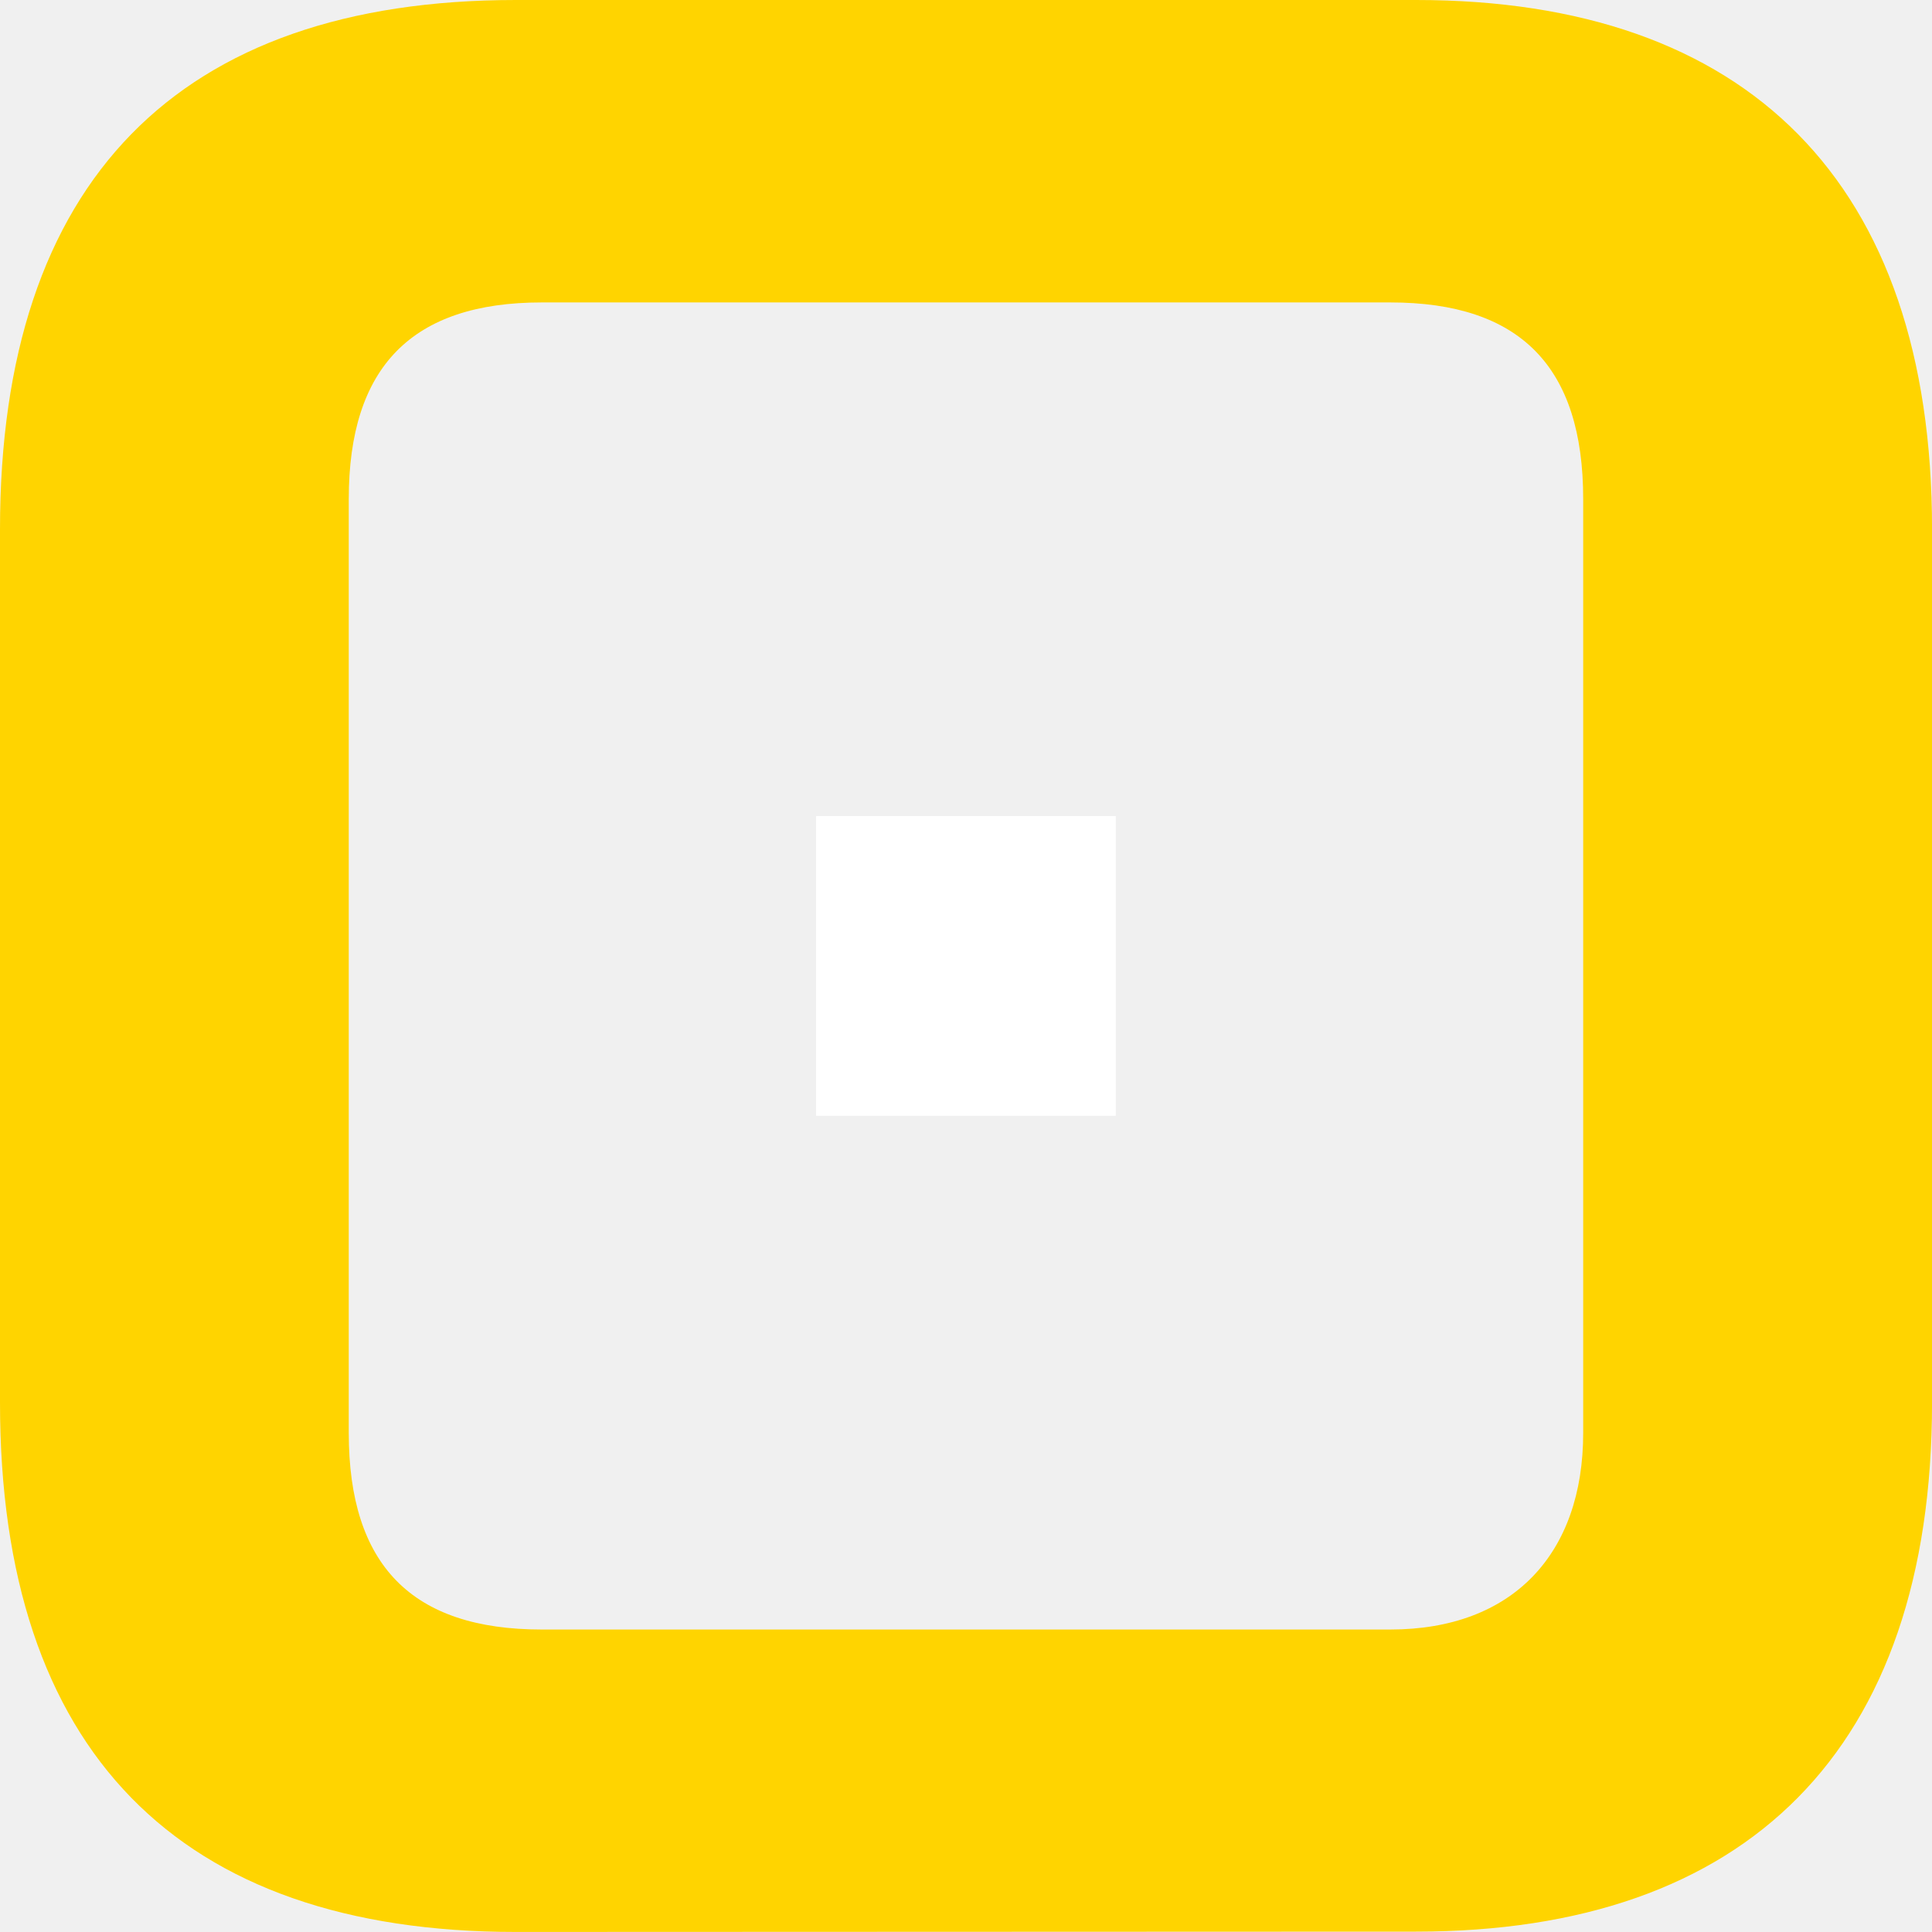
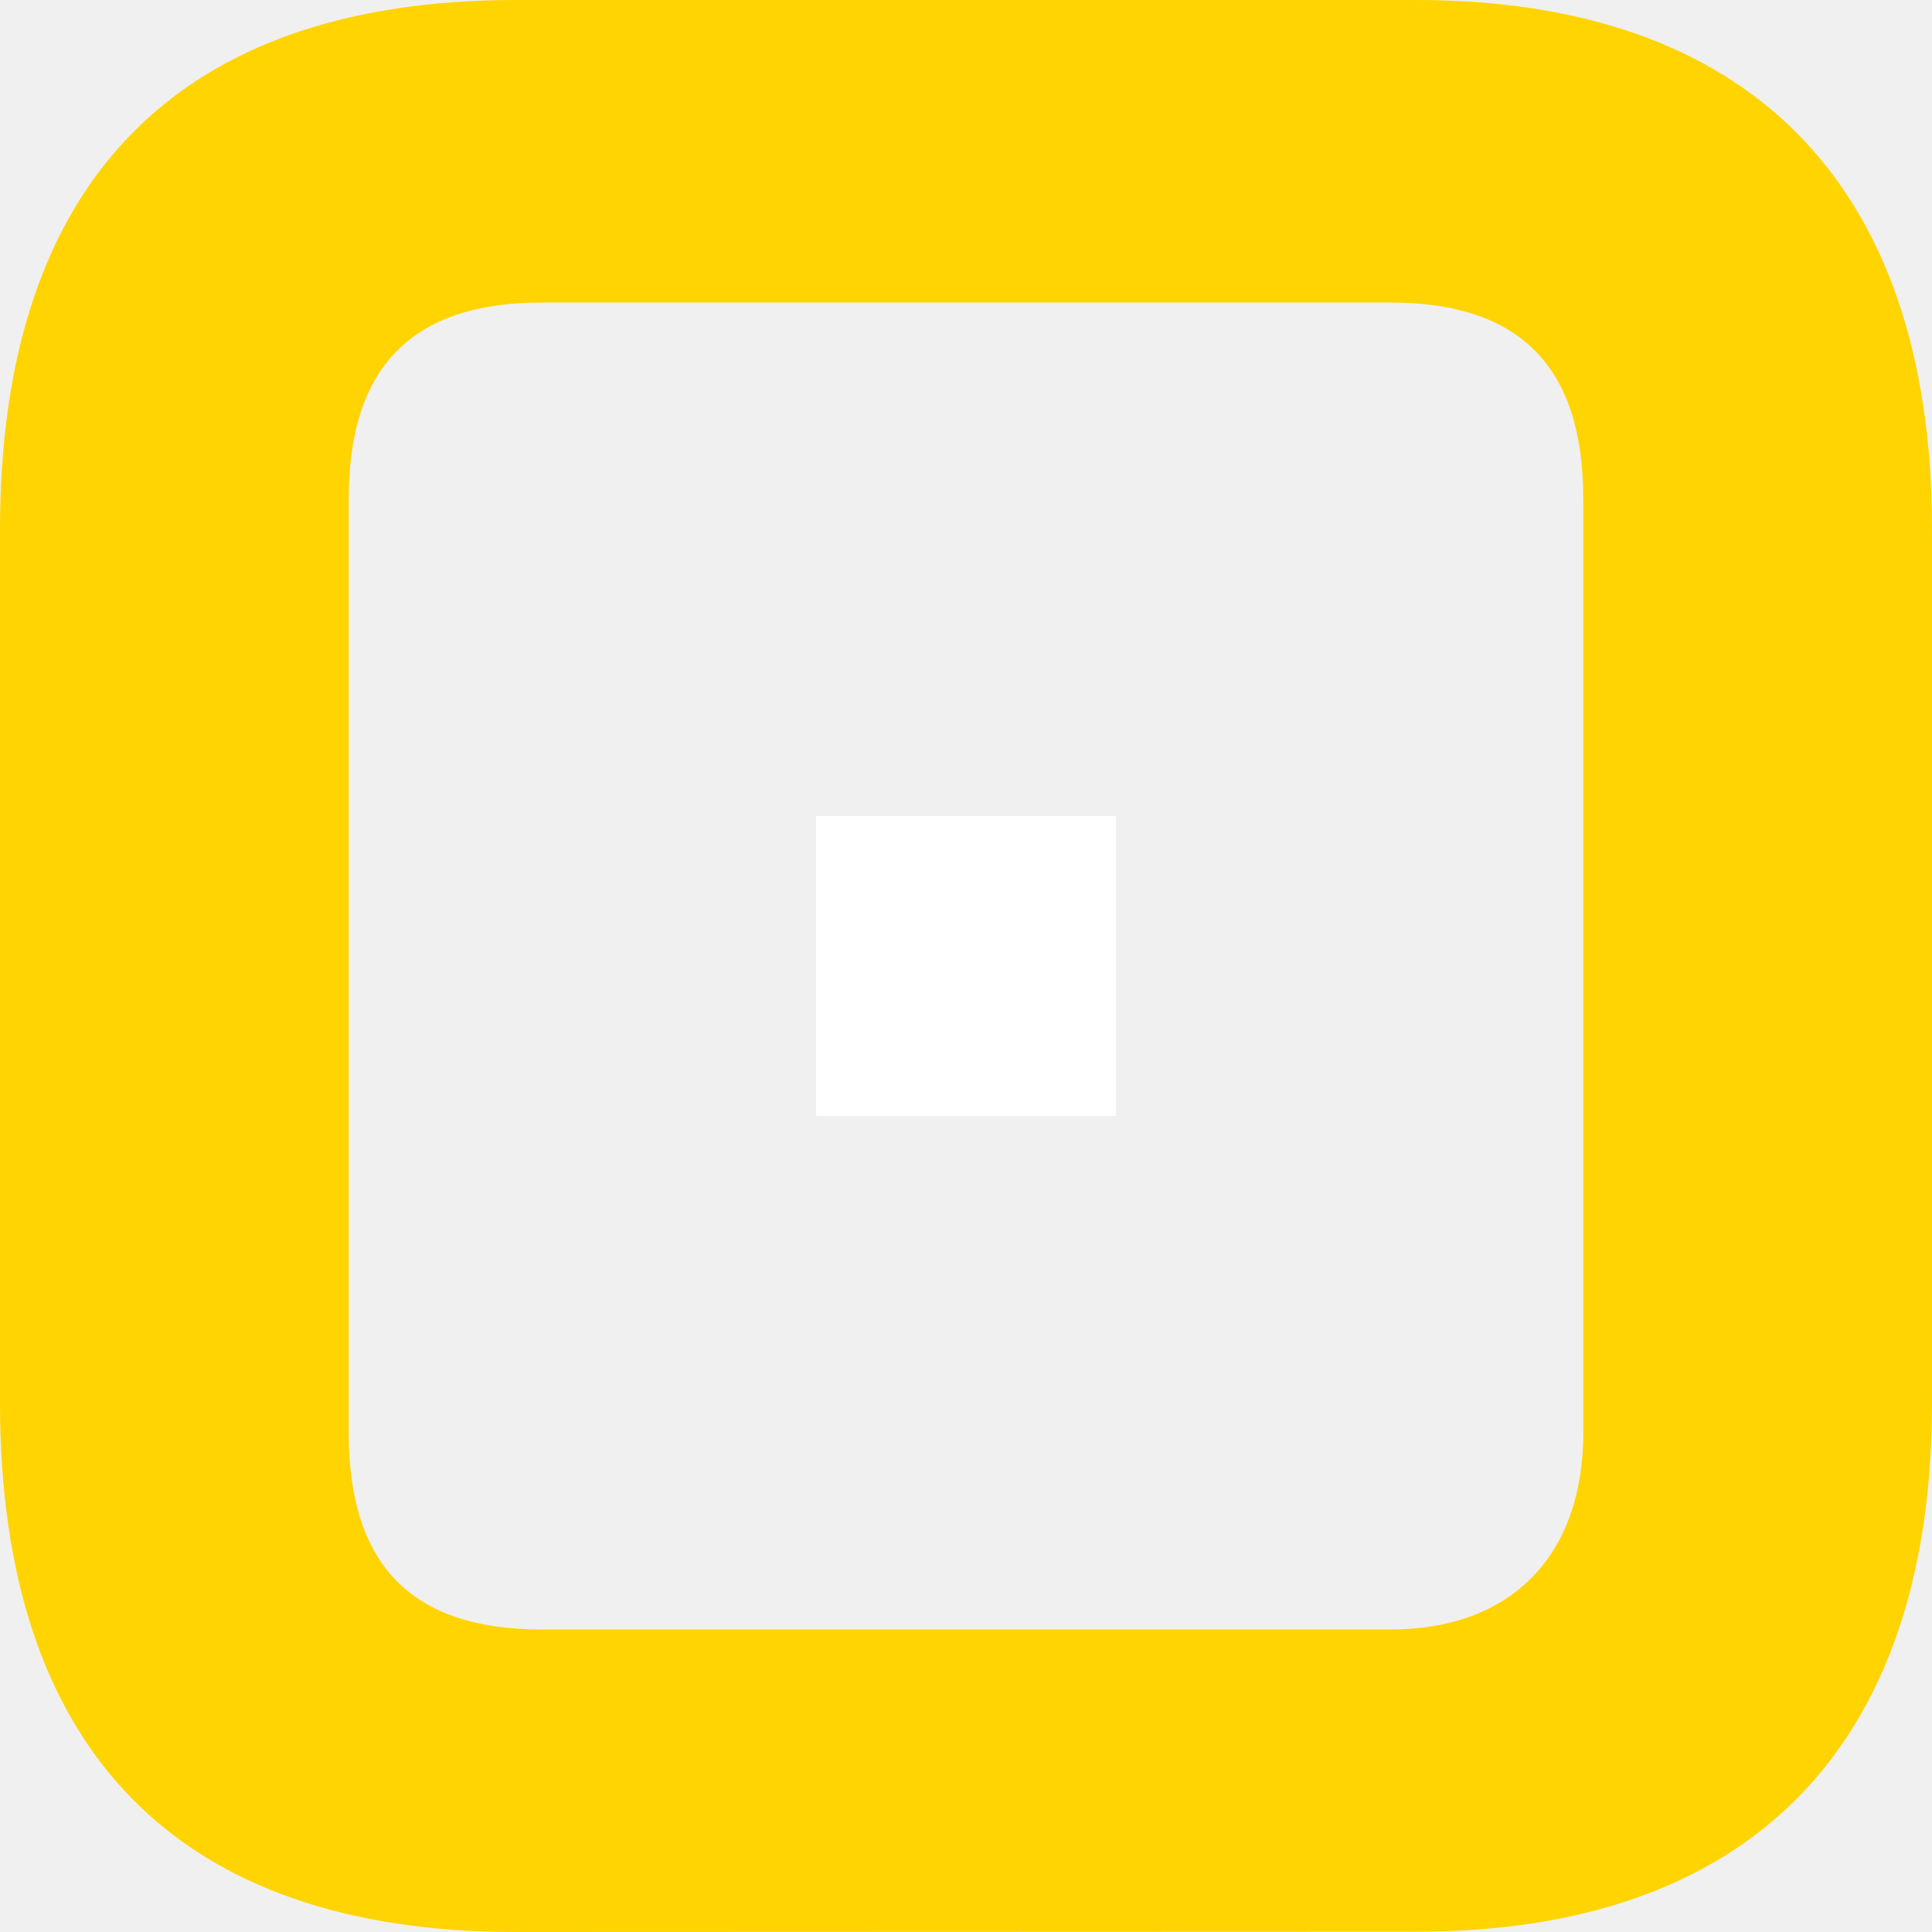
- <svg xmlns="http://www.w3.org/2000/svg" viewBox="0 0 449.09 449.08">
-   <path d="M119.9 449.08C41.4 449.08 0 406.9 0 326.05V123C0 42.18 41.4 0 119.9 0h209.3C406 0 449.1 42.18 449.1 123v203c0 80.85-43.12 123-119.9 123zm203.26-70.3c28.46 0 44.85-17.58 44.85-45.7V116c0-30.76-14.66-45.7-44.85-45.7H125.93c-30.2 0-44.86 15-44.86 45.7v217.08c0 30.76 14.67 45.7 44.86 45.7z" fill="#ffd400" />
-   <path d="M189.7 189.7h69.67v69.67H189.7z" fill="#fff" />
+ <svg xmlns="http://www.w3.org/2000/svg" width="24pt" height="24pt" viewBox="0 0 24 24" version="1.1">
+   <g id="surface1">
+     <path style=" stroke:none;fill-rule:nonzero;fill:rgb(100%,83.137%,0%);fill-opacity:1;" d="M 6.406 24 C 2.211 24 0 21.746 0 17.426 L 0 6.574 C 0 2.254 2.211 0 6.406 0 L 17.594 0 C 21.695 0 24 2.254 24 6.574 L 24 17.422 C 24 21.742 21.695 23.996 17.594 23.996 Z M 17.27 20.242 C 18.793 20.242 19.668 19.305 19.668 17.801 L 19.668 6.199 C 19.668 4.555 18.883 3.758 17.27 3.758 L 6.73 3.758 C 5.117 3.758 4.332 4.559 4.332 6.199 L 4.332 17.801 C 4.332 19.445 5.117 20.242 6.73 20.242 Z M 17.27 20.242 " />
+     <path style=" stroke:none;fill-rule:nonzero;fill:rgb(100%,100%,100%);fill-opacity:1;" d="M 10.137 10.137 L 13.863 10.137 L 13.863 13.863 L 10.137 13.863 Z M 10.137 10.137 " />
+   </g>
</svg>
